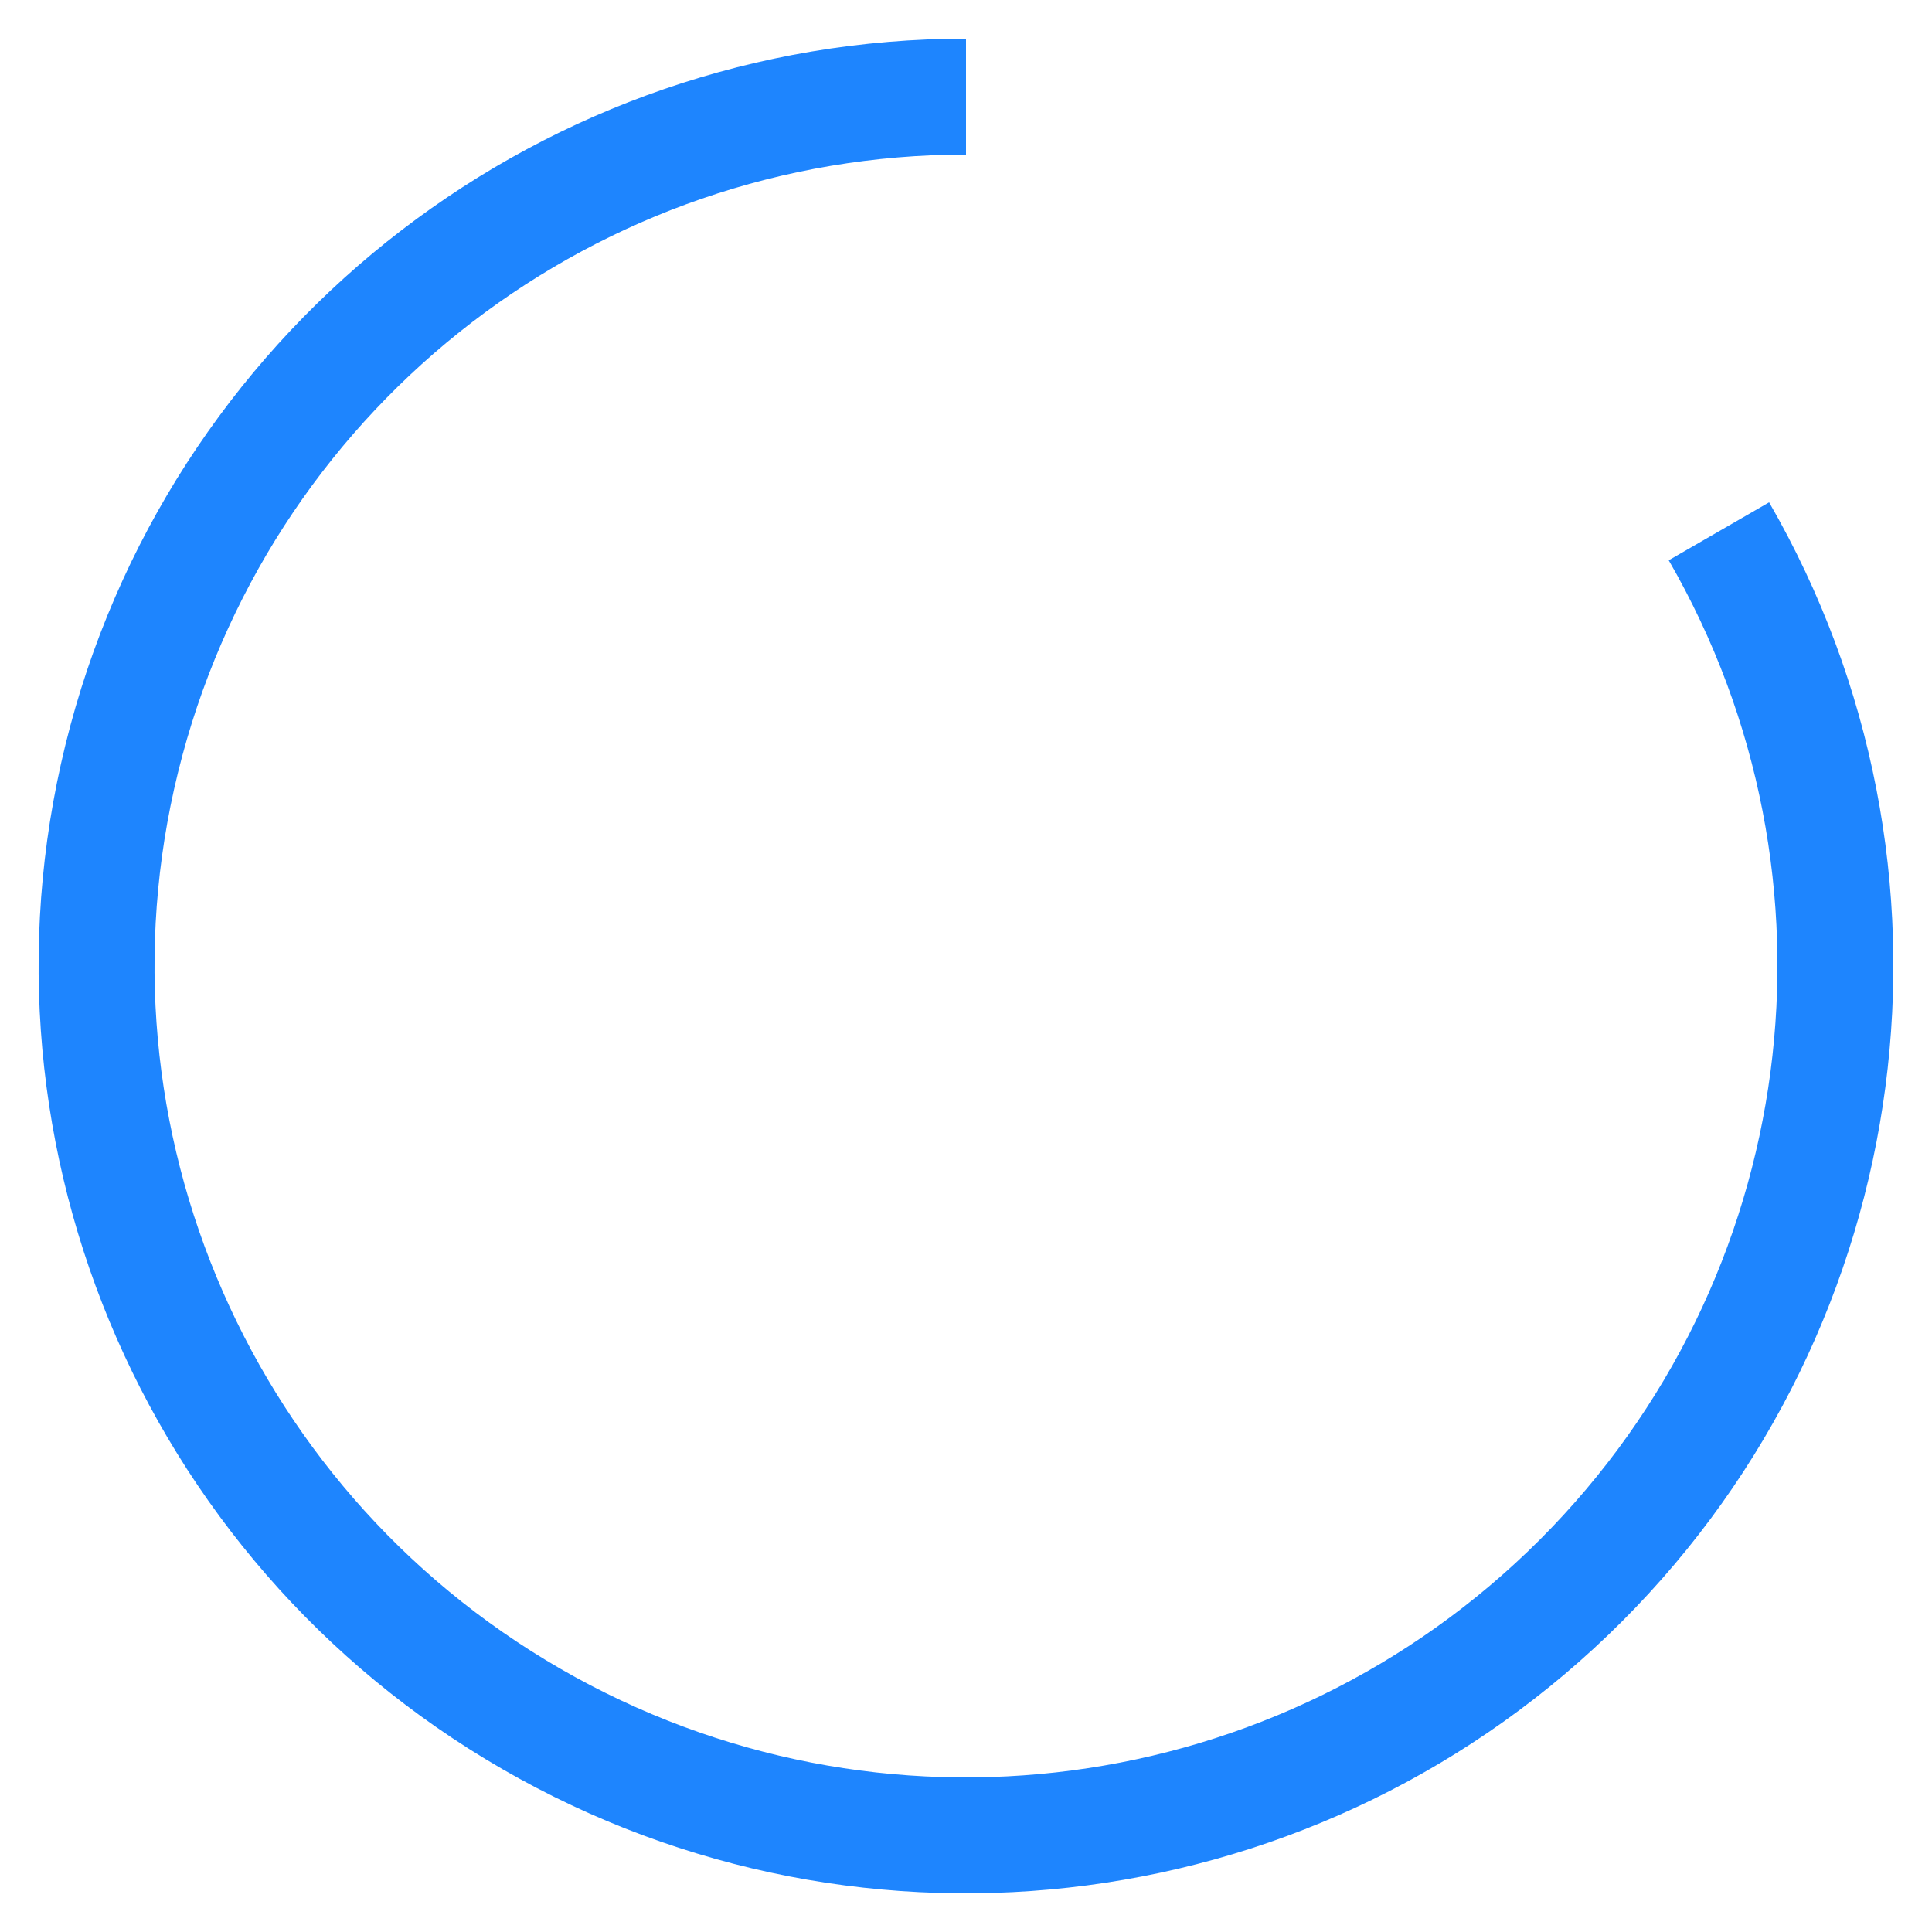
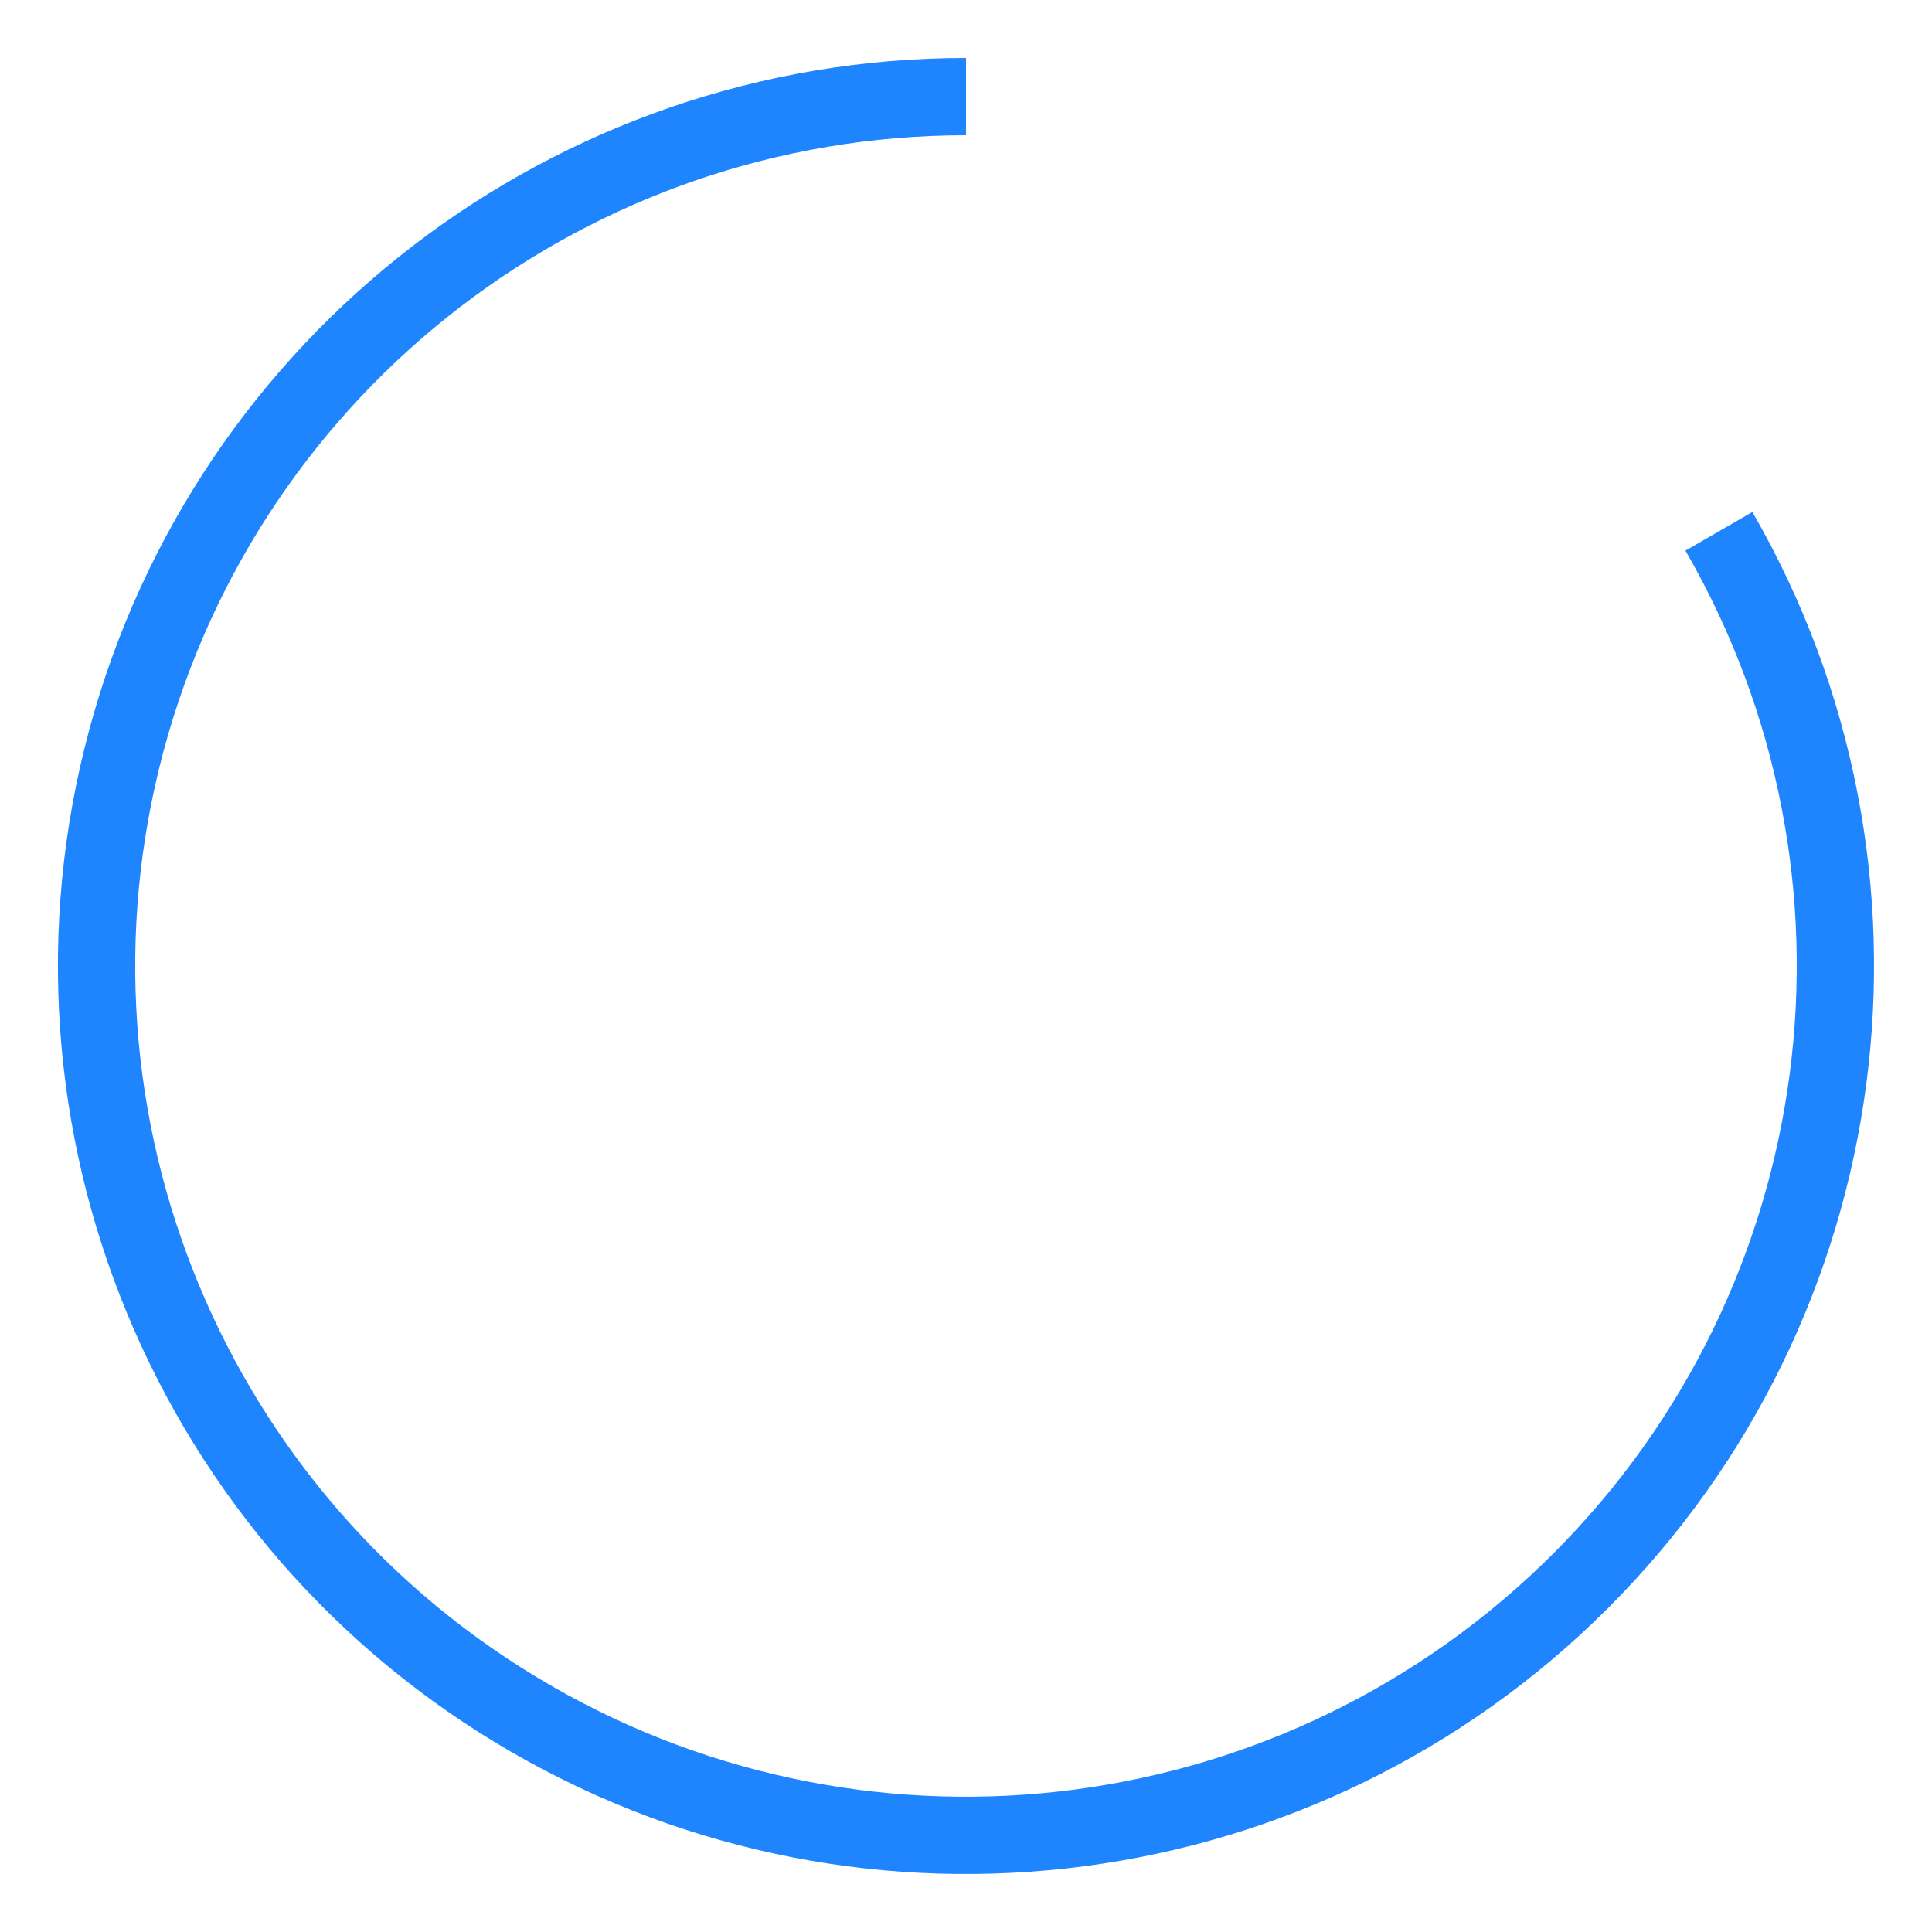
<svg xmlns="http://www.w3.org/2000/svg" width="100" height="100" id="svg6105" version="1.1" viewBox="0 0 100 100">
  <defs id="defs6107" />
  <g id="layer1" transform="translate(-210,-302.3622)">
    <rect style="color:#000000;color-interpolation:sRGB;color-interpolation-filters:linearRGB;fill:#eeeeee;fill-opacity:1;fill-rule:nonzero;stroke:none;stroke-width:8;marker:none;visibility:visible;display:inline;overflow:visible;enable-background:accumulate;clip-rule:nonzero;color-rendering:auto;image-rendering:auto;shape-rendering:auto;text-rendering:auto" id="rect6121" width="100" height="100" x="60" y="302.362" />
-     <path style="color:#000000;color-interpolation:sRGB;color-interpolation-filters:linearRGB;fill:none;stroke:#1e85fe;stroke-width:6;stroke-opacity:1;marker:none;visibility:visible;display:inline;overflow:visible;enable-background:accumulate;clip-rule:nonzero;color-rendering:auto;image-rendering:auto;shape-rendering:auto;text-rendering:auto" id="path6069" d="M 298.971,329.862 A 44.999,44.999 0 1 1 260,307.362" />
+     <path style="color:#000000;color-interpolation:sRGB;color-interpolation-filters:linearRGB;fill:none;stroke:#1e85fe;stroke-width:4;stroke-opacity:1;marker:none;visibility:visible;display:inline;overflow:visible;enable-background:accumulate;clip-rule:nonzero;color-rendering:auto;image-rendering:auto;shape-rendering:auto;text-rendering:auto" id="path6069" d="M 298.971,329.862 A 44.999,44.999 0 1 1 260,307.362" />
  </g>
</svg>
